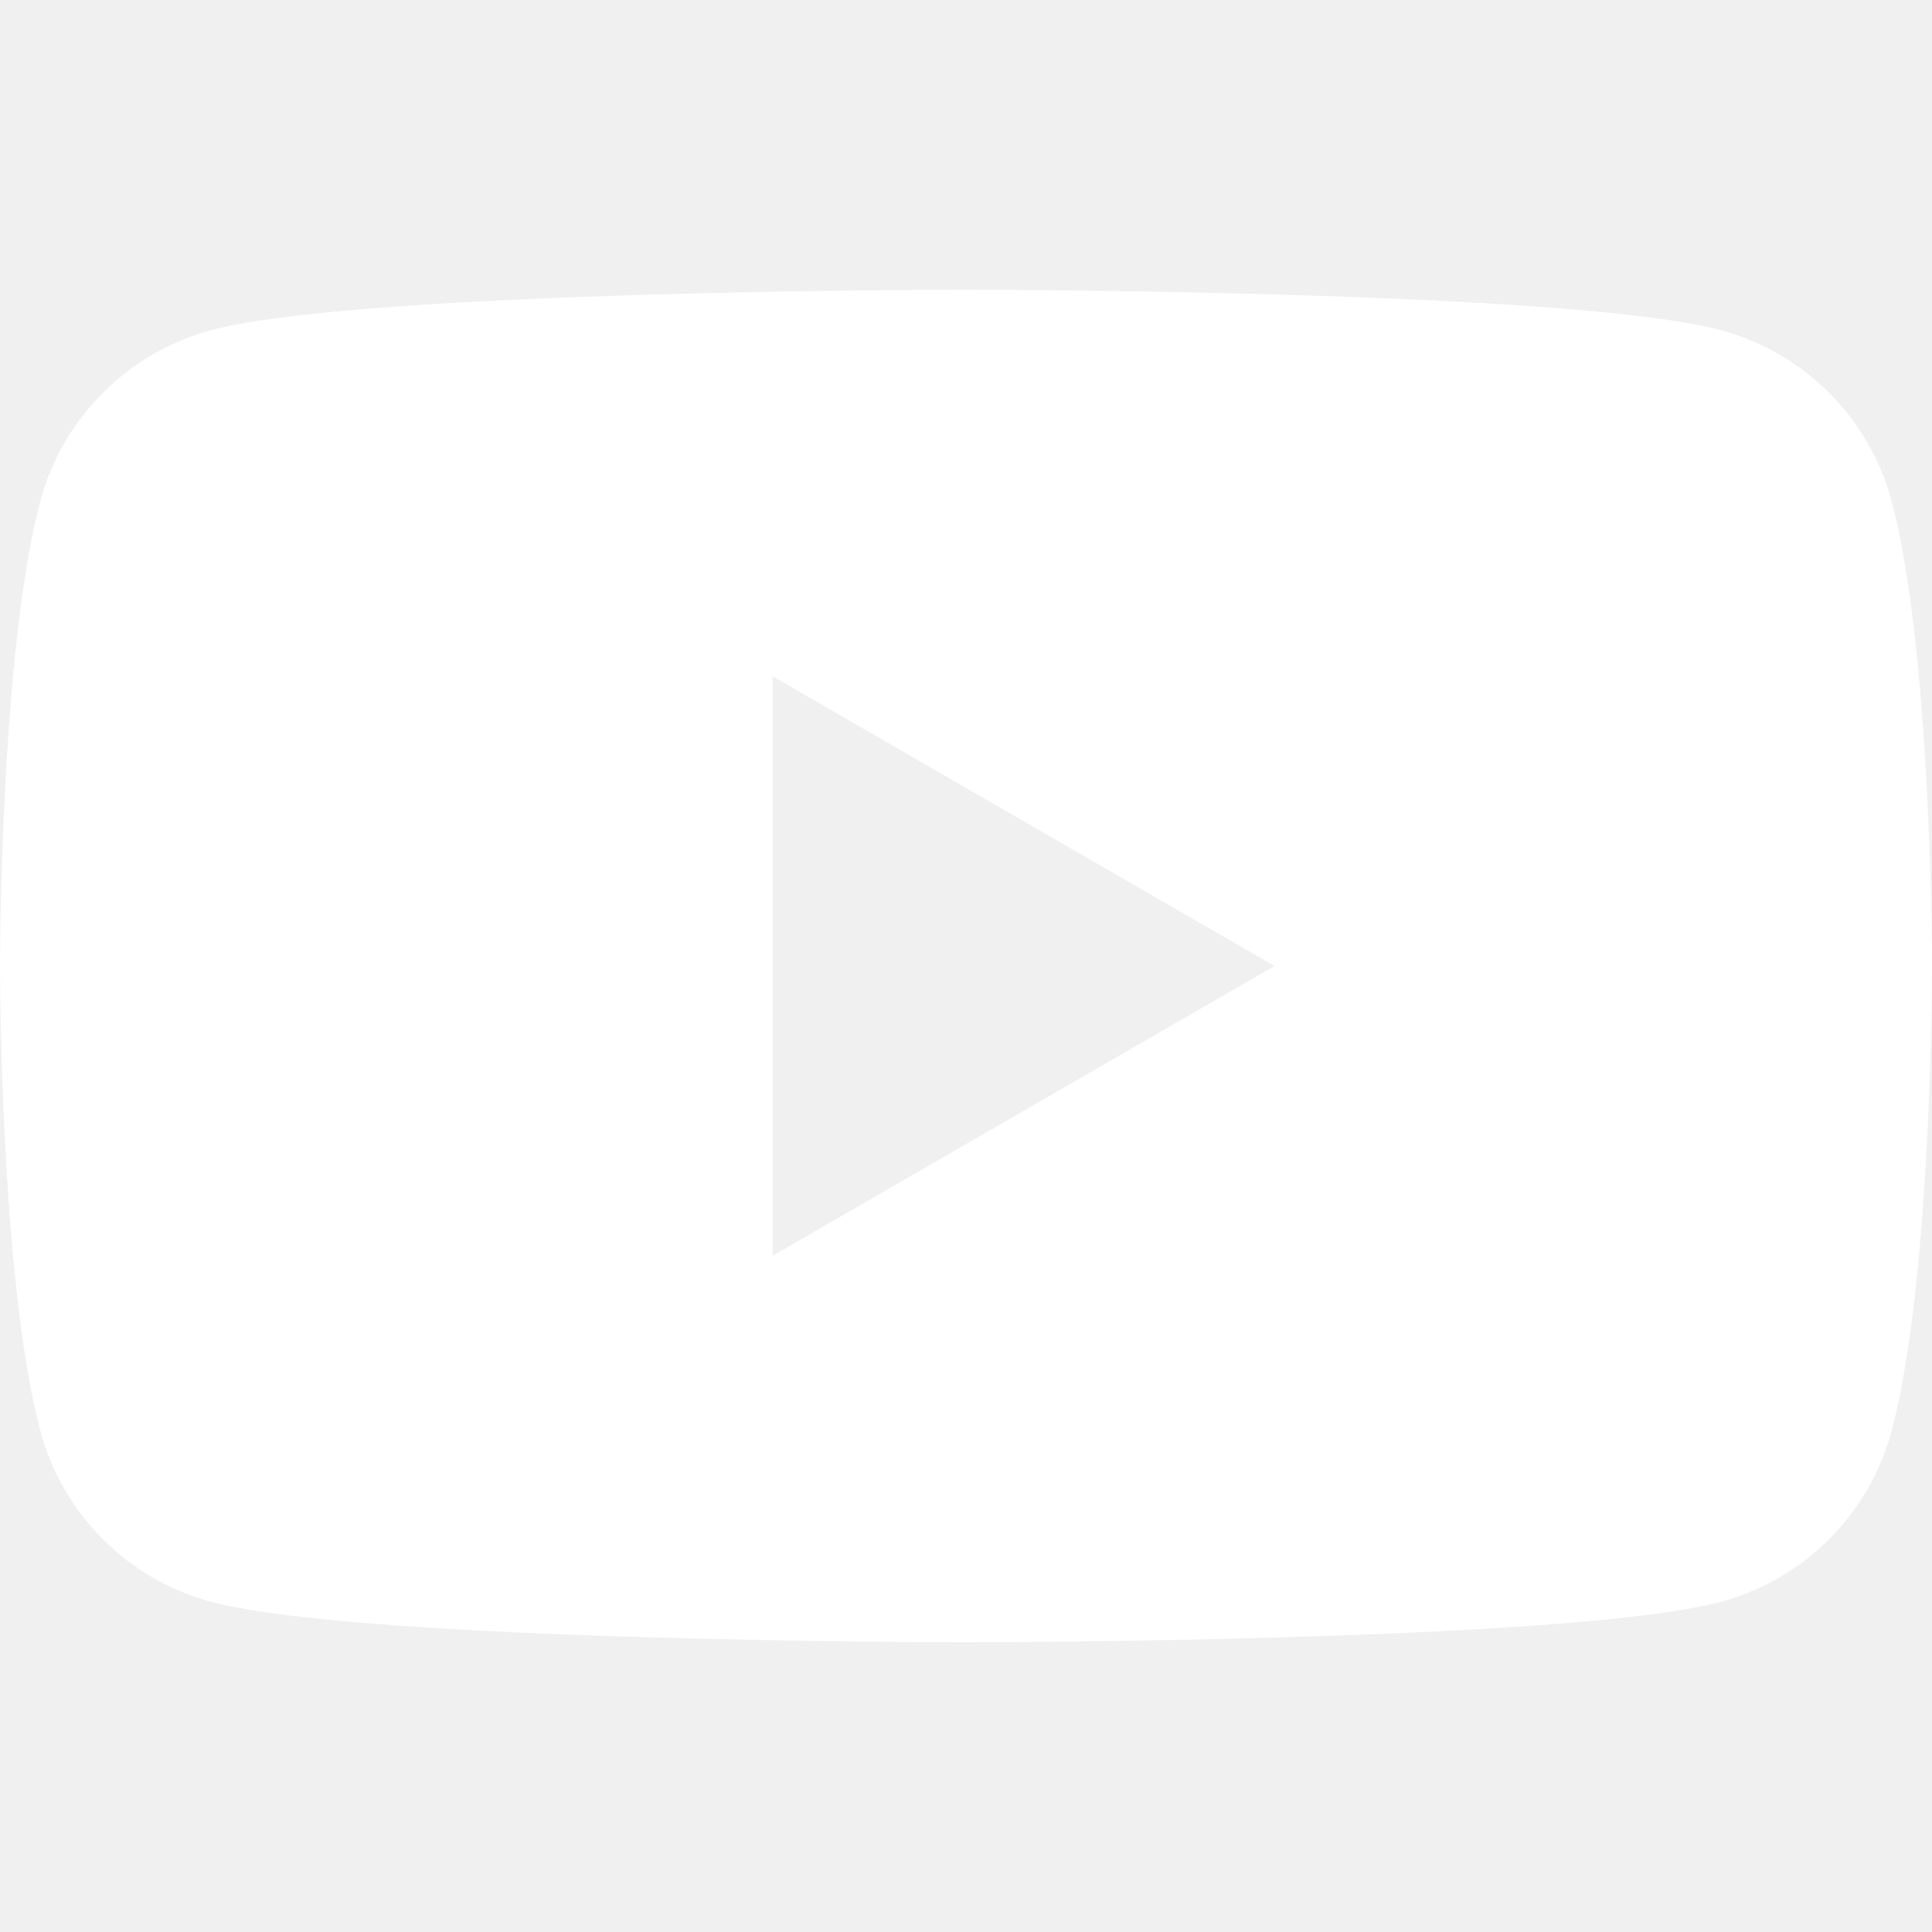
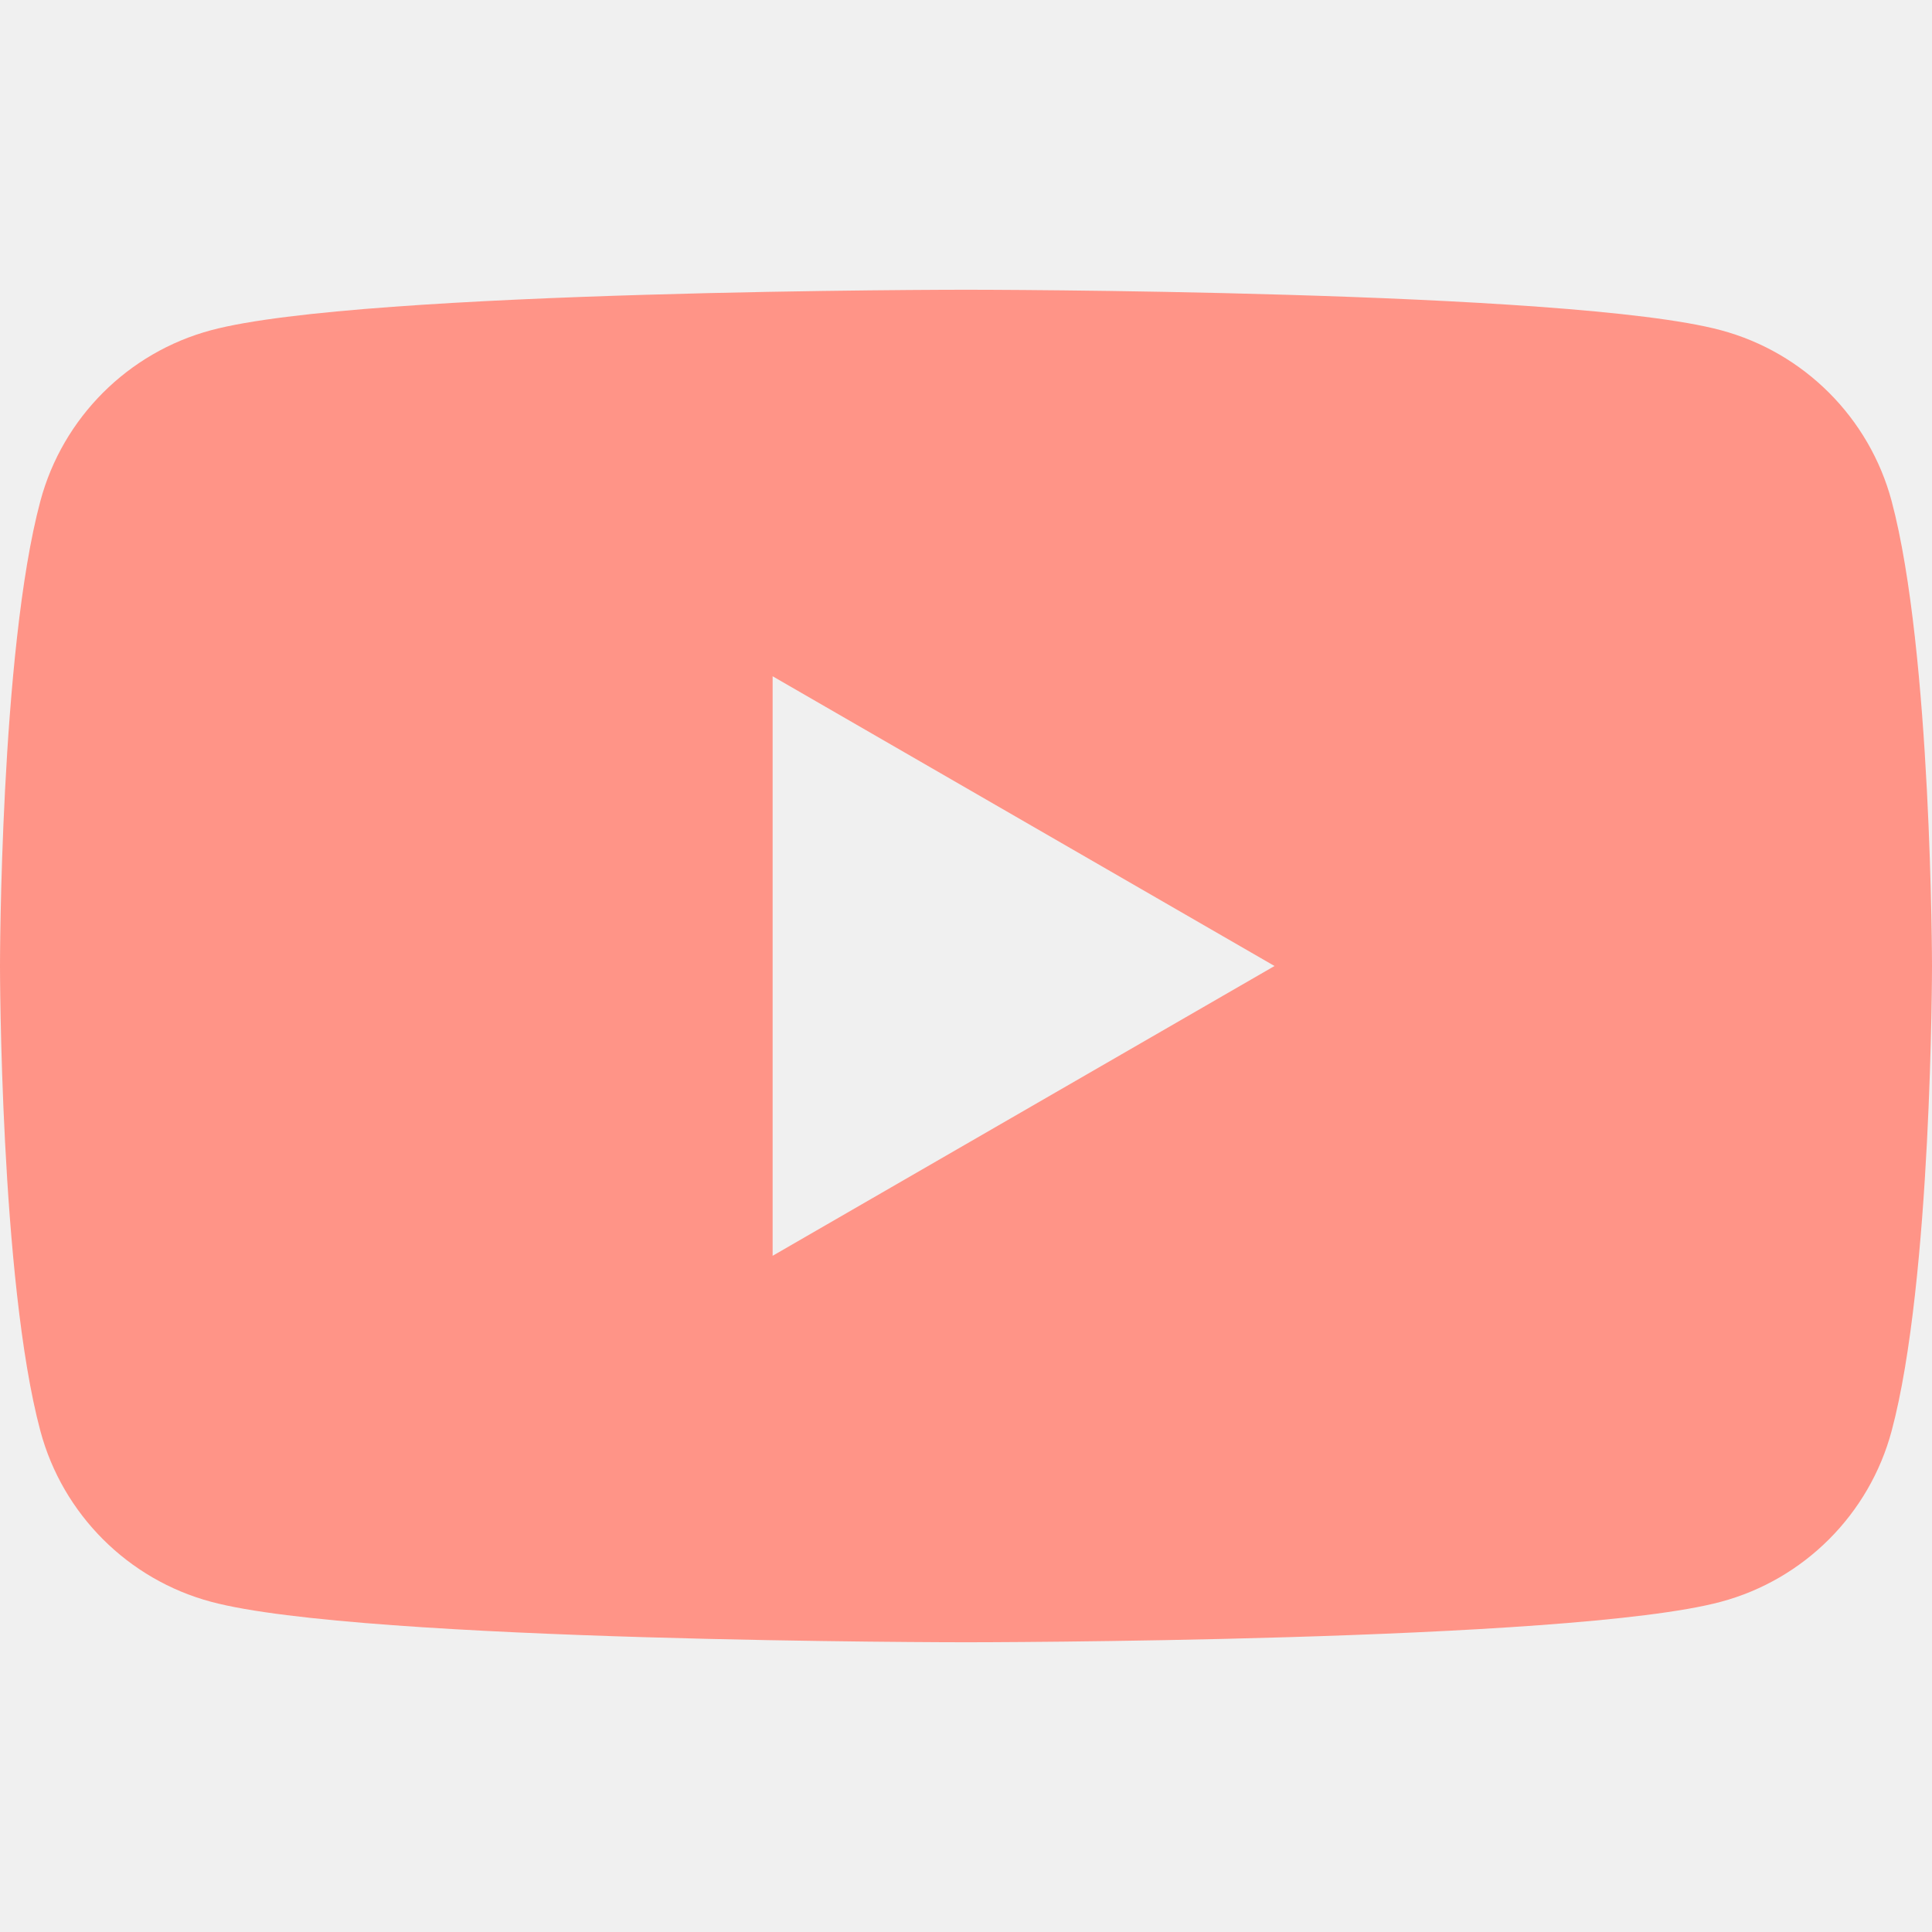
<svg xmlns="http://www.w3.org/2000/svg" width="32" height="32" viewBox="0 0 32 32" fill="none">
-   <path fill-rule="evenodd" clip-rule="evenodd" d="M28.502 5.469C29.879 5.837 30.962 6.92 31.331 8.298C31.997 10.792 32 16 32 16C32 16 32 21.208 31.331 23.702C30.962 25.08 29.879 26.163 28.502 26.531C26.007 27.201 16 27.201 16 27.201C16 27.201 5.993 27.201 3.498 26.531C2.121 26.163 1.038 25.08 0.669 23.702C0 21.208 0 16 0 16C0 16 0 10.792 0.669 8.298C1.038 6.92 2.121 5.837 3.498 5.469C5.993 4.799 16 4.799 16 4.799C16 4.799 26.007 4.799 28.502 5.469ZM21.11 16L12.797 20.8V11.201L21.11 16Z" fill="white" />
+   <path fill-rule="evenodd" clip-rule="evenodd" d="M28.502 5.469C29.879 5.837 30.962 6.92 31.331 8.298C31.997 10.792 32 16 32 16C32 16 32 21.208 31.331 23.702C30.962 25.08 29.879 26.163 28.502 26.531C26.007 27.201 16 27.201 16 27.201C16 27.201 5.993 27.201 3.498 26.531C2.121 26.163 1.038 25.08 0.669 23.702C0 21.208 0 16 0 16C0 16 0 10.792 0.669 8.298C1.038 6.92 2.121 5.837 3.498 5.469C5.993 4.799 16 4.799 16 4.799C16 4.799 26.007 4.799 28.502 5.469ZM21.11 16L12.797 20.8V11.201L21.11 16Z" fill="#FF9487" />
</svg>
